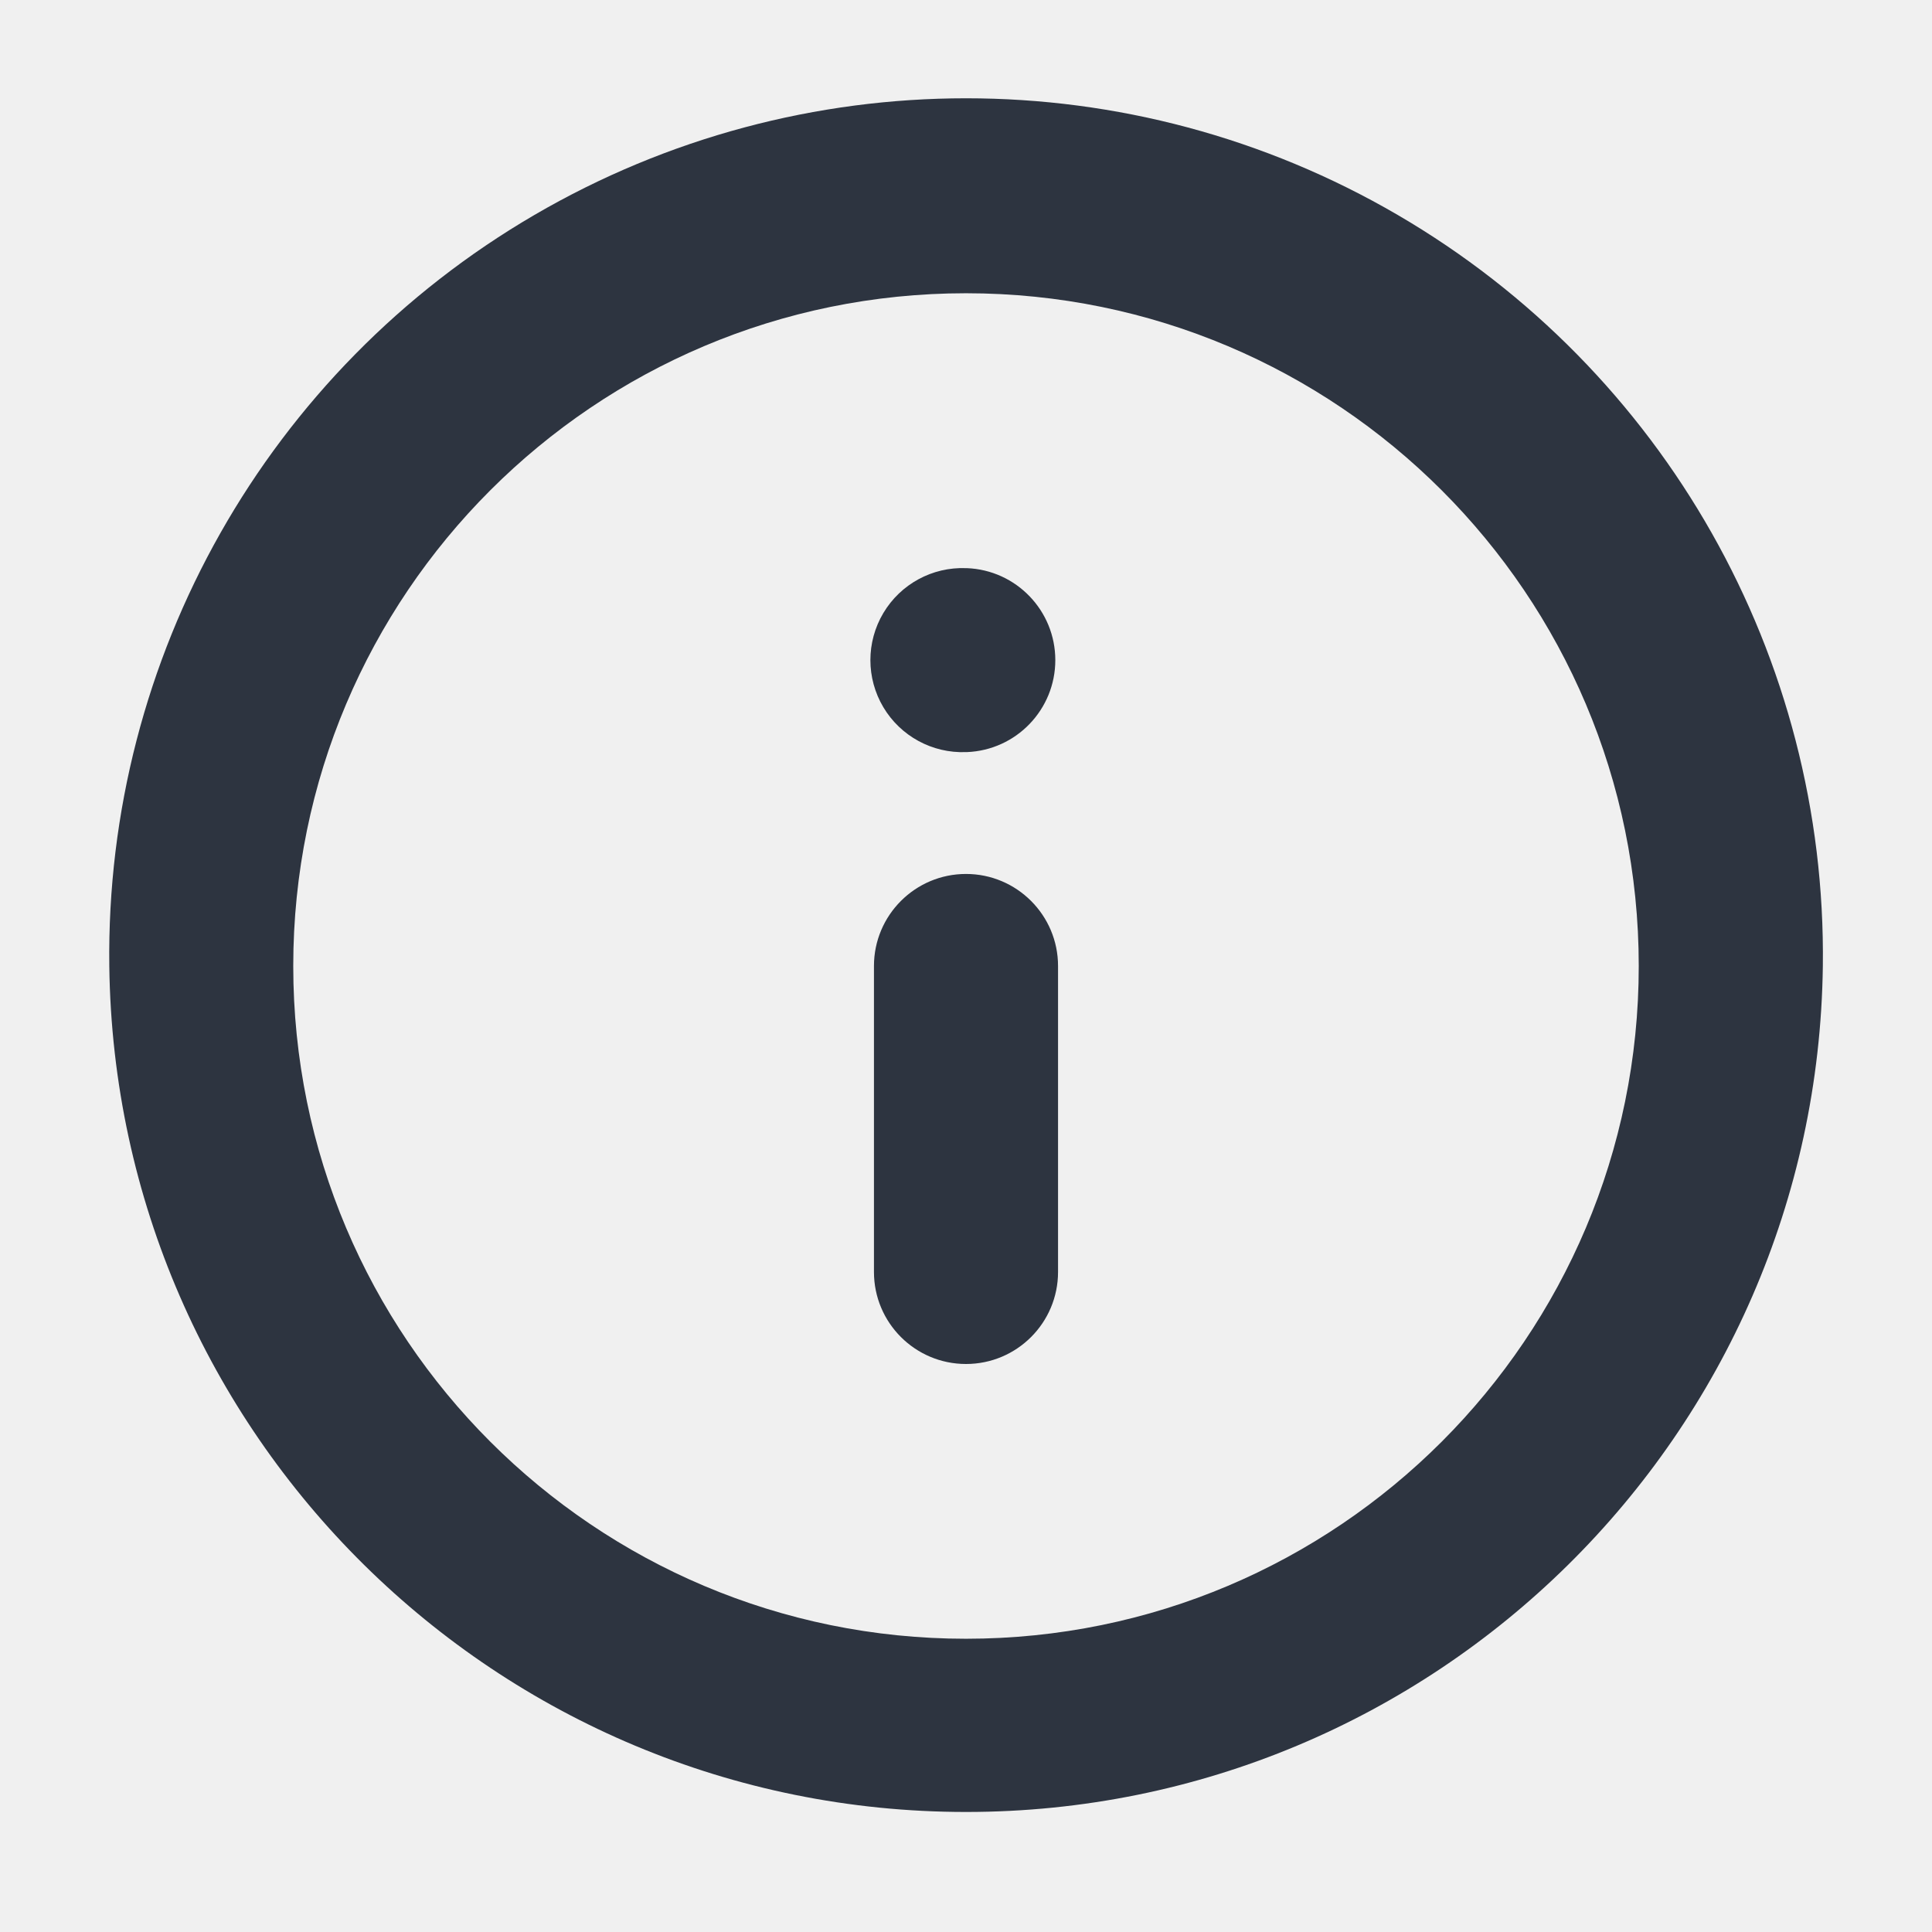
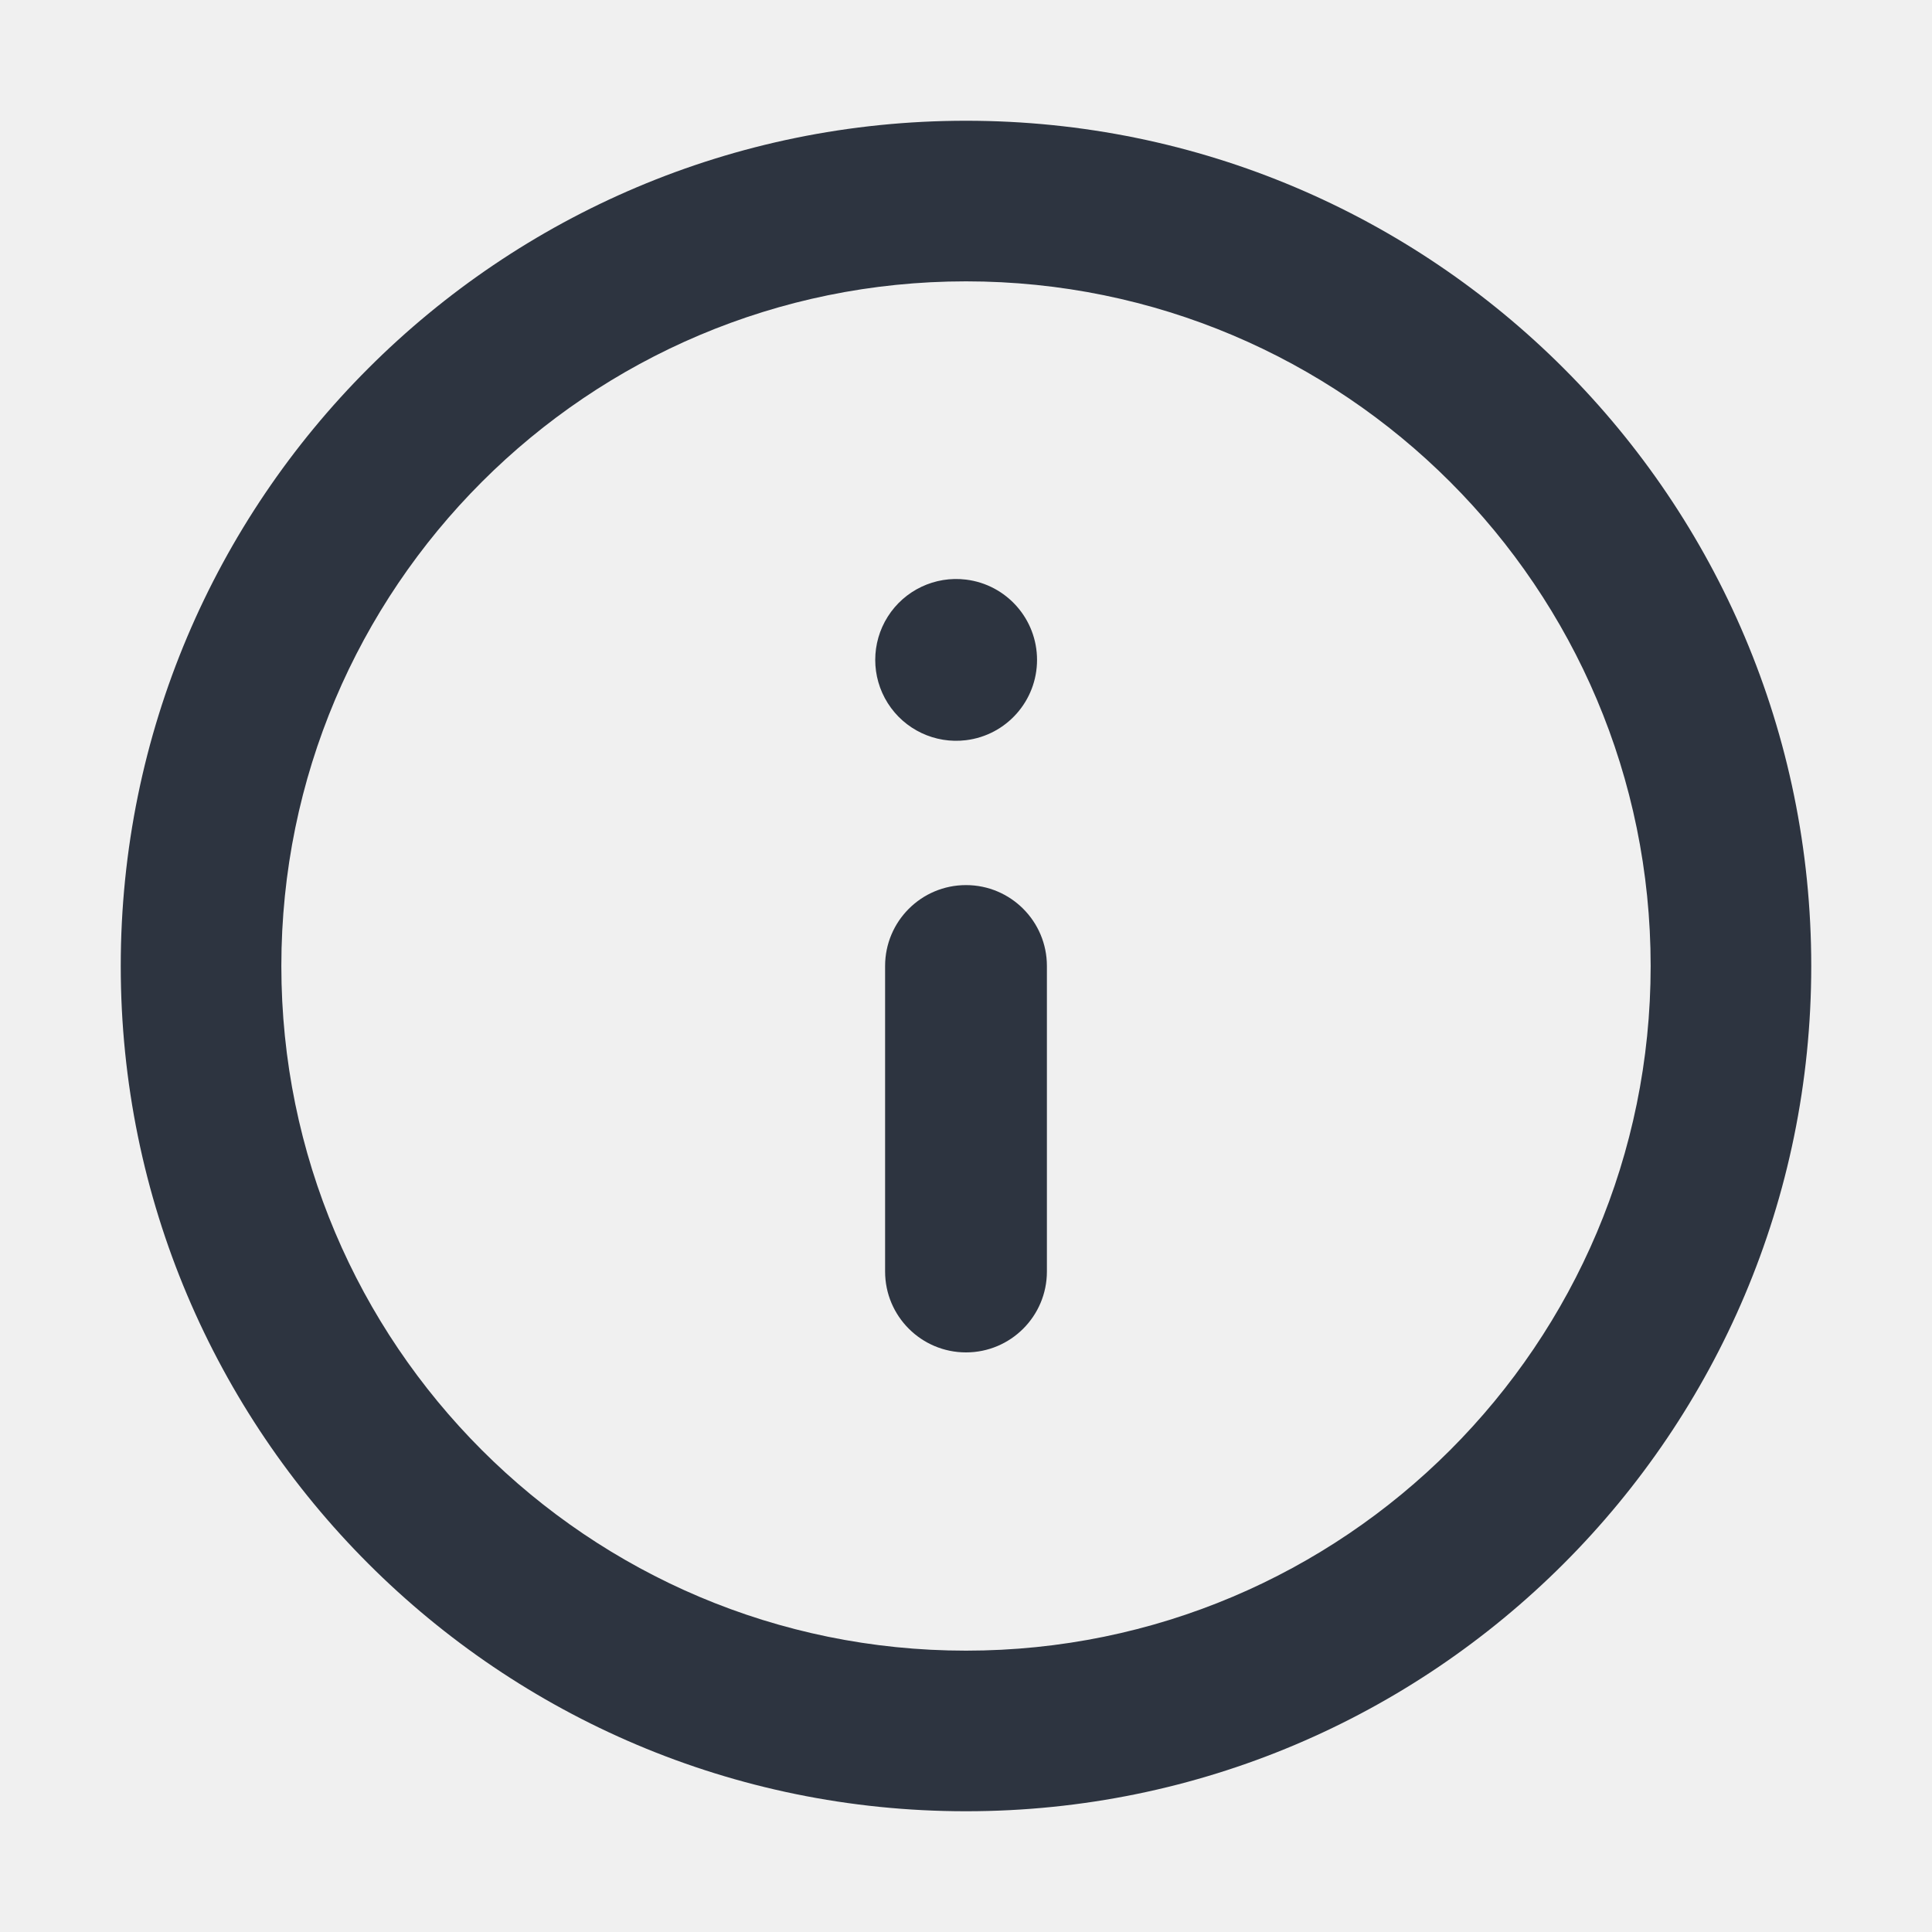
- <svg xmlns="http://www.w3.org/2000/svg" width="14" height="14" fill="none" viewBox="0 0 14 14">
-   <g clip-path="url(#a)">
-     <path fill="#2D3440" fill-rule="evenodd" d="M7 2.125a4.875 4.875 0 1 0 0 9.75 4.875 4.875 0 0 0 0-9.75ZM.792 7a6.209 6.209 0 1 1 12.417 0A6.209 6.209 0 0 1 .792 7ZM7 6.333c.368 0 .667.299.667.667v2.217a.667.667 0 0 1-1.334 0V7c0-.368.299-.667.667-.667Zm0-2.216A.667.667 0 1 0 7 5.45h.006a.667.667 0 0 0 0-1.333H7Z" clip-rule="evenodd" />
-   </g>
-   <defs>
-     <clipPath id="a">
-       <path fill="#fff" d="M0 0h14v14H0z" />
-     </clipPath>
-   </defs>
+ <svg xmlns="http://www.w3.org/2000/svg" width="16" height="16" fill="none" viewBox="0 0 16 16">
+   <path fill="#2D3440" fill-rule="evenodd" d="M8 2.33a5.67 5.67 0 1 0 0 11.34A5.67 5.67 0 0 0 8 2.33ZM1 8a7 7 0 1 1 14 0A7 7 0 0 1 1 8Zm7-.67c.37 0 .67.3.67.67v2.53a.67.67 0 1 1-1.34 0V8c0-.37.3-.67.67-.67ZM8 4.8a.67.67 0 1 0 0 1.33.67.67 0 0 0 0-1.33Z" clip-rule="evenodd" />
</svg>
